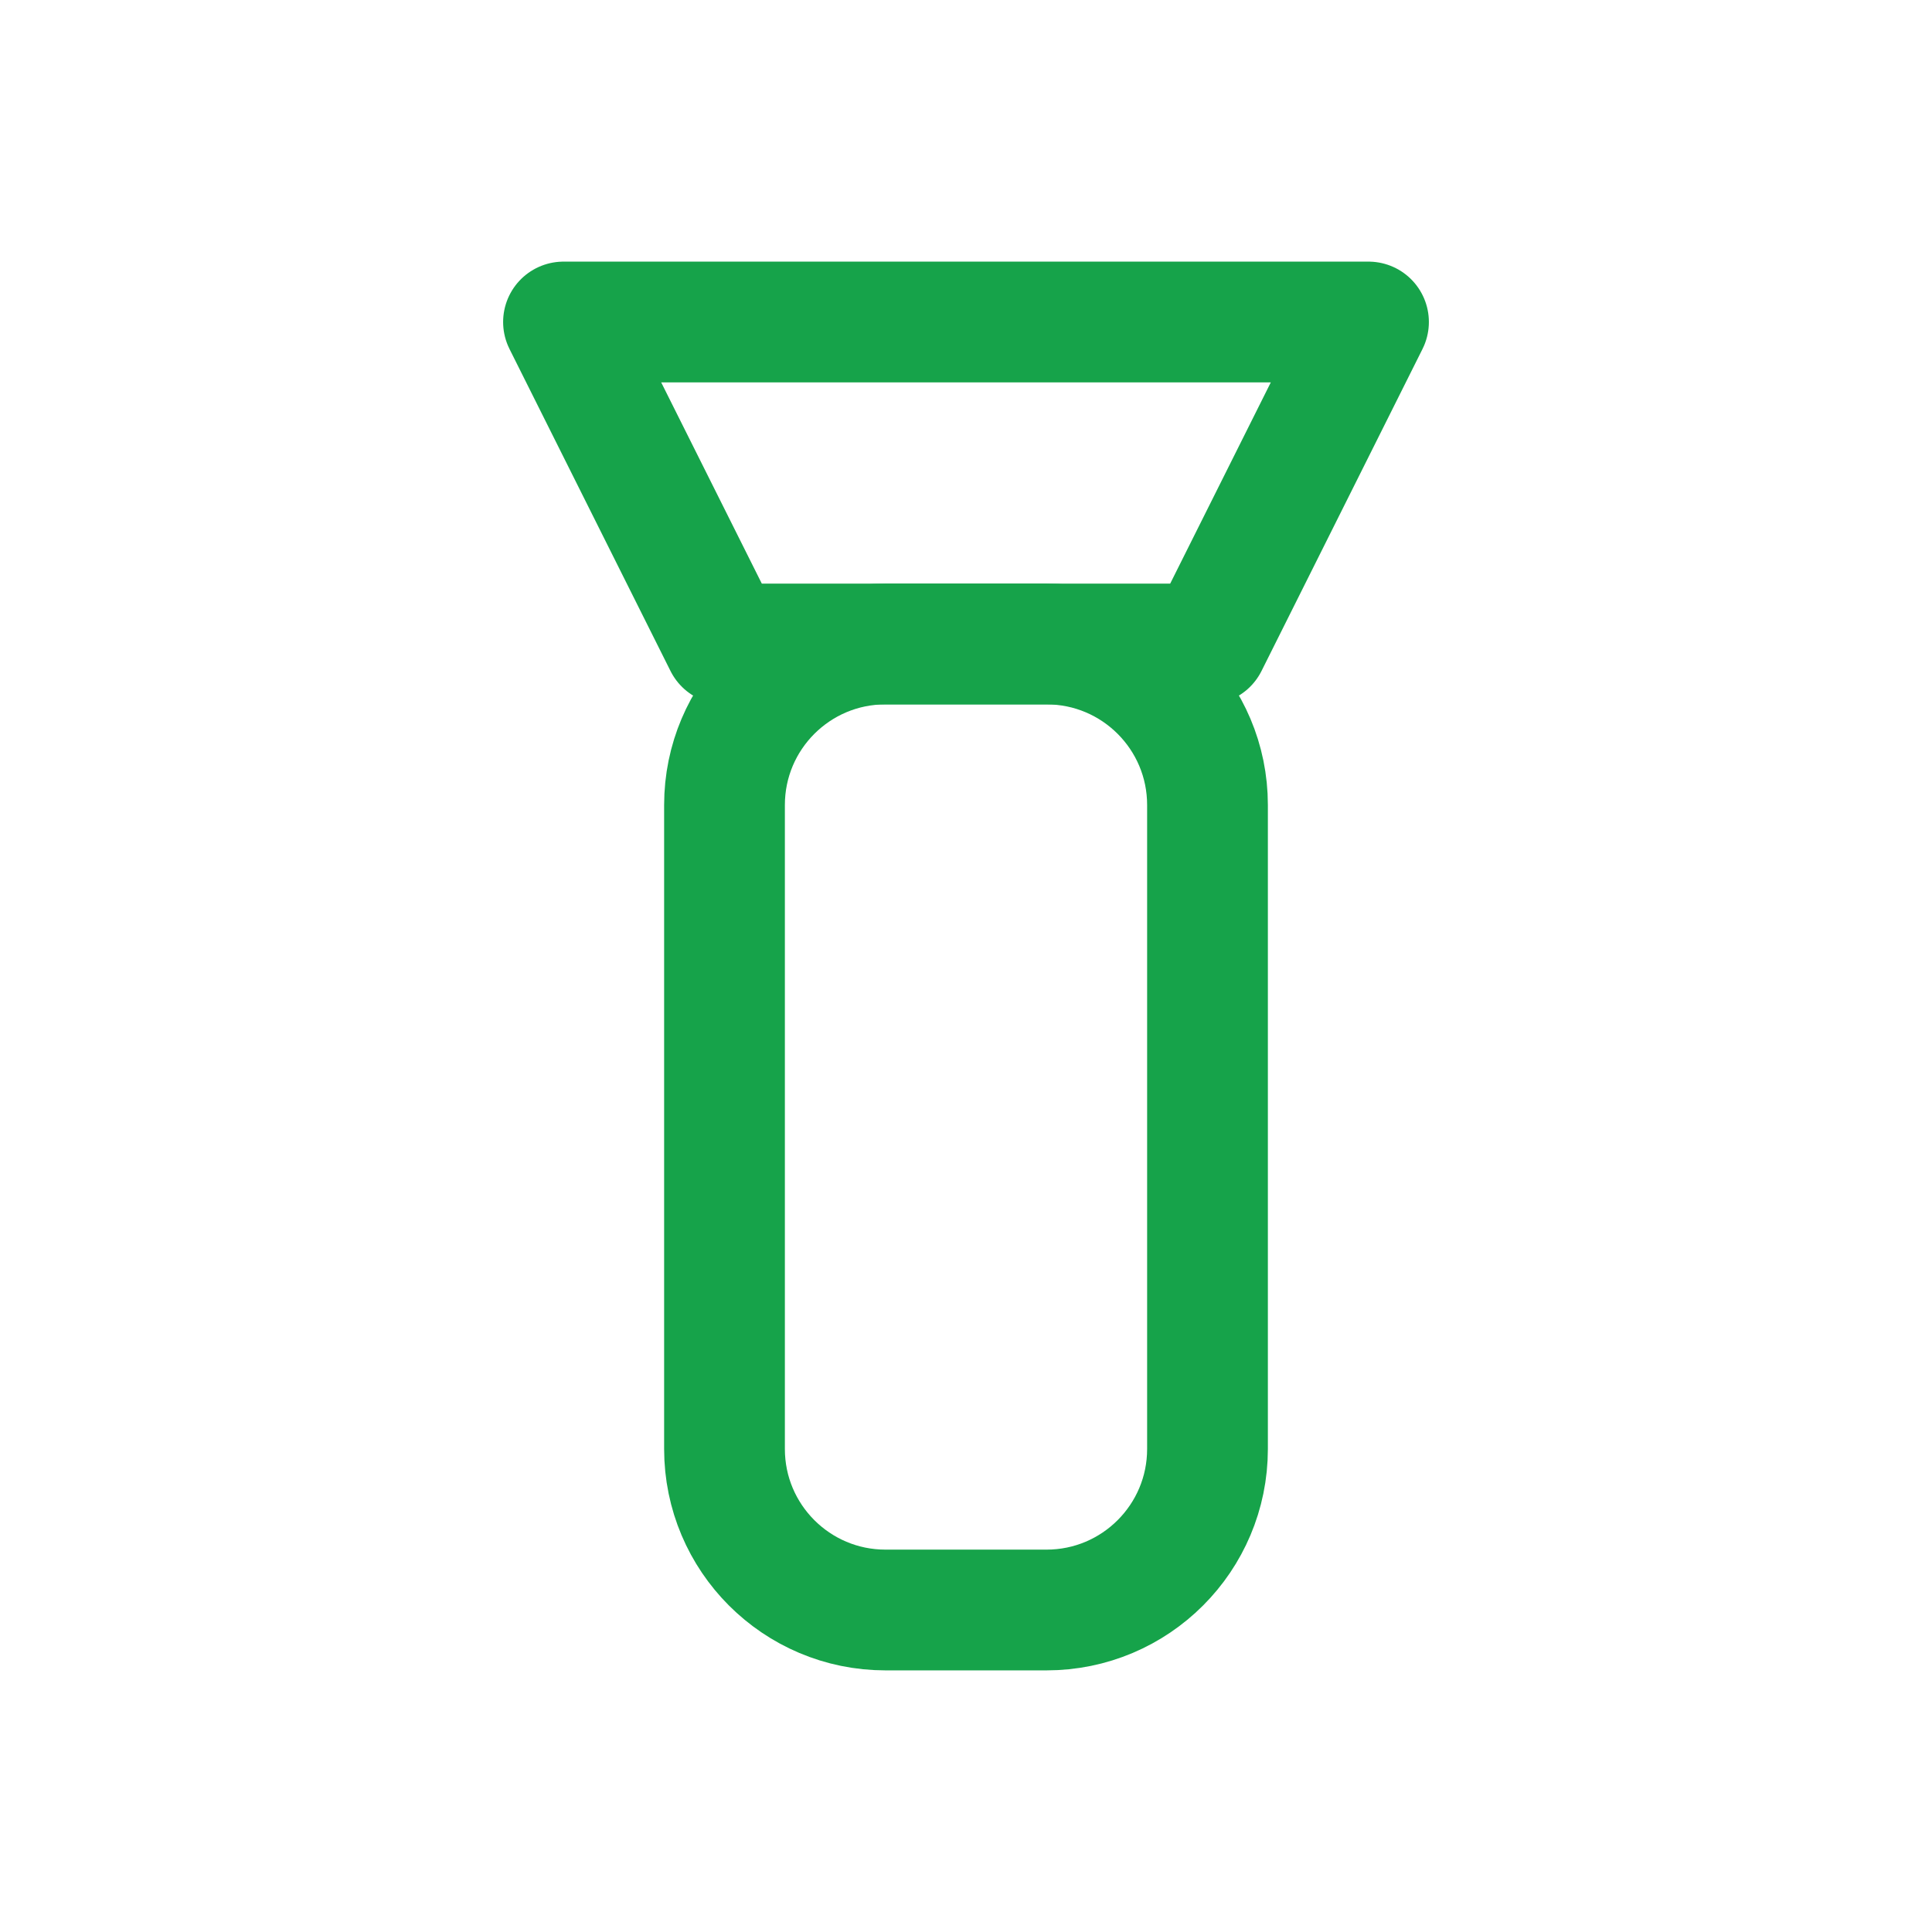
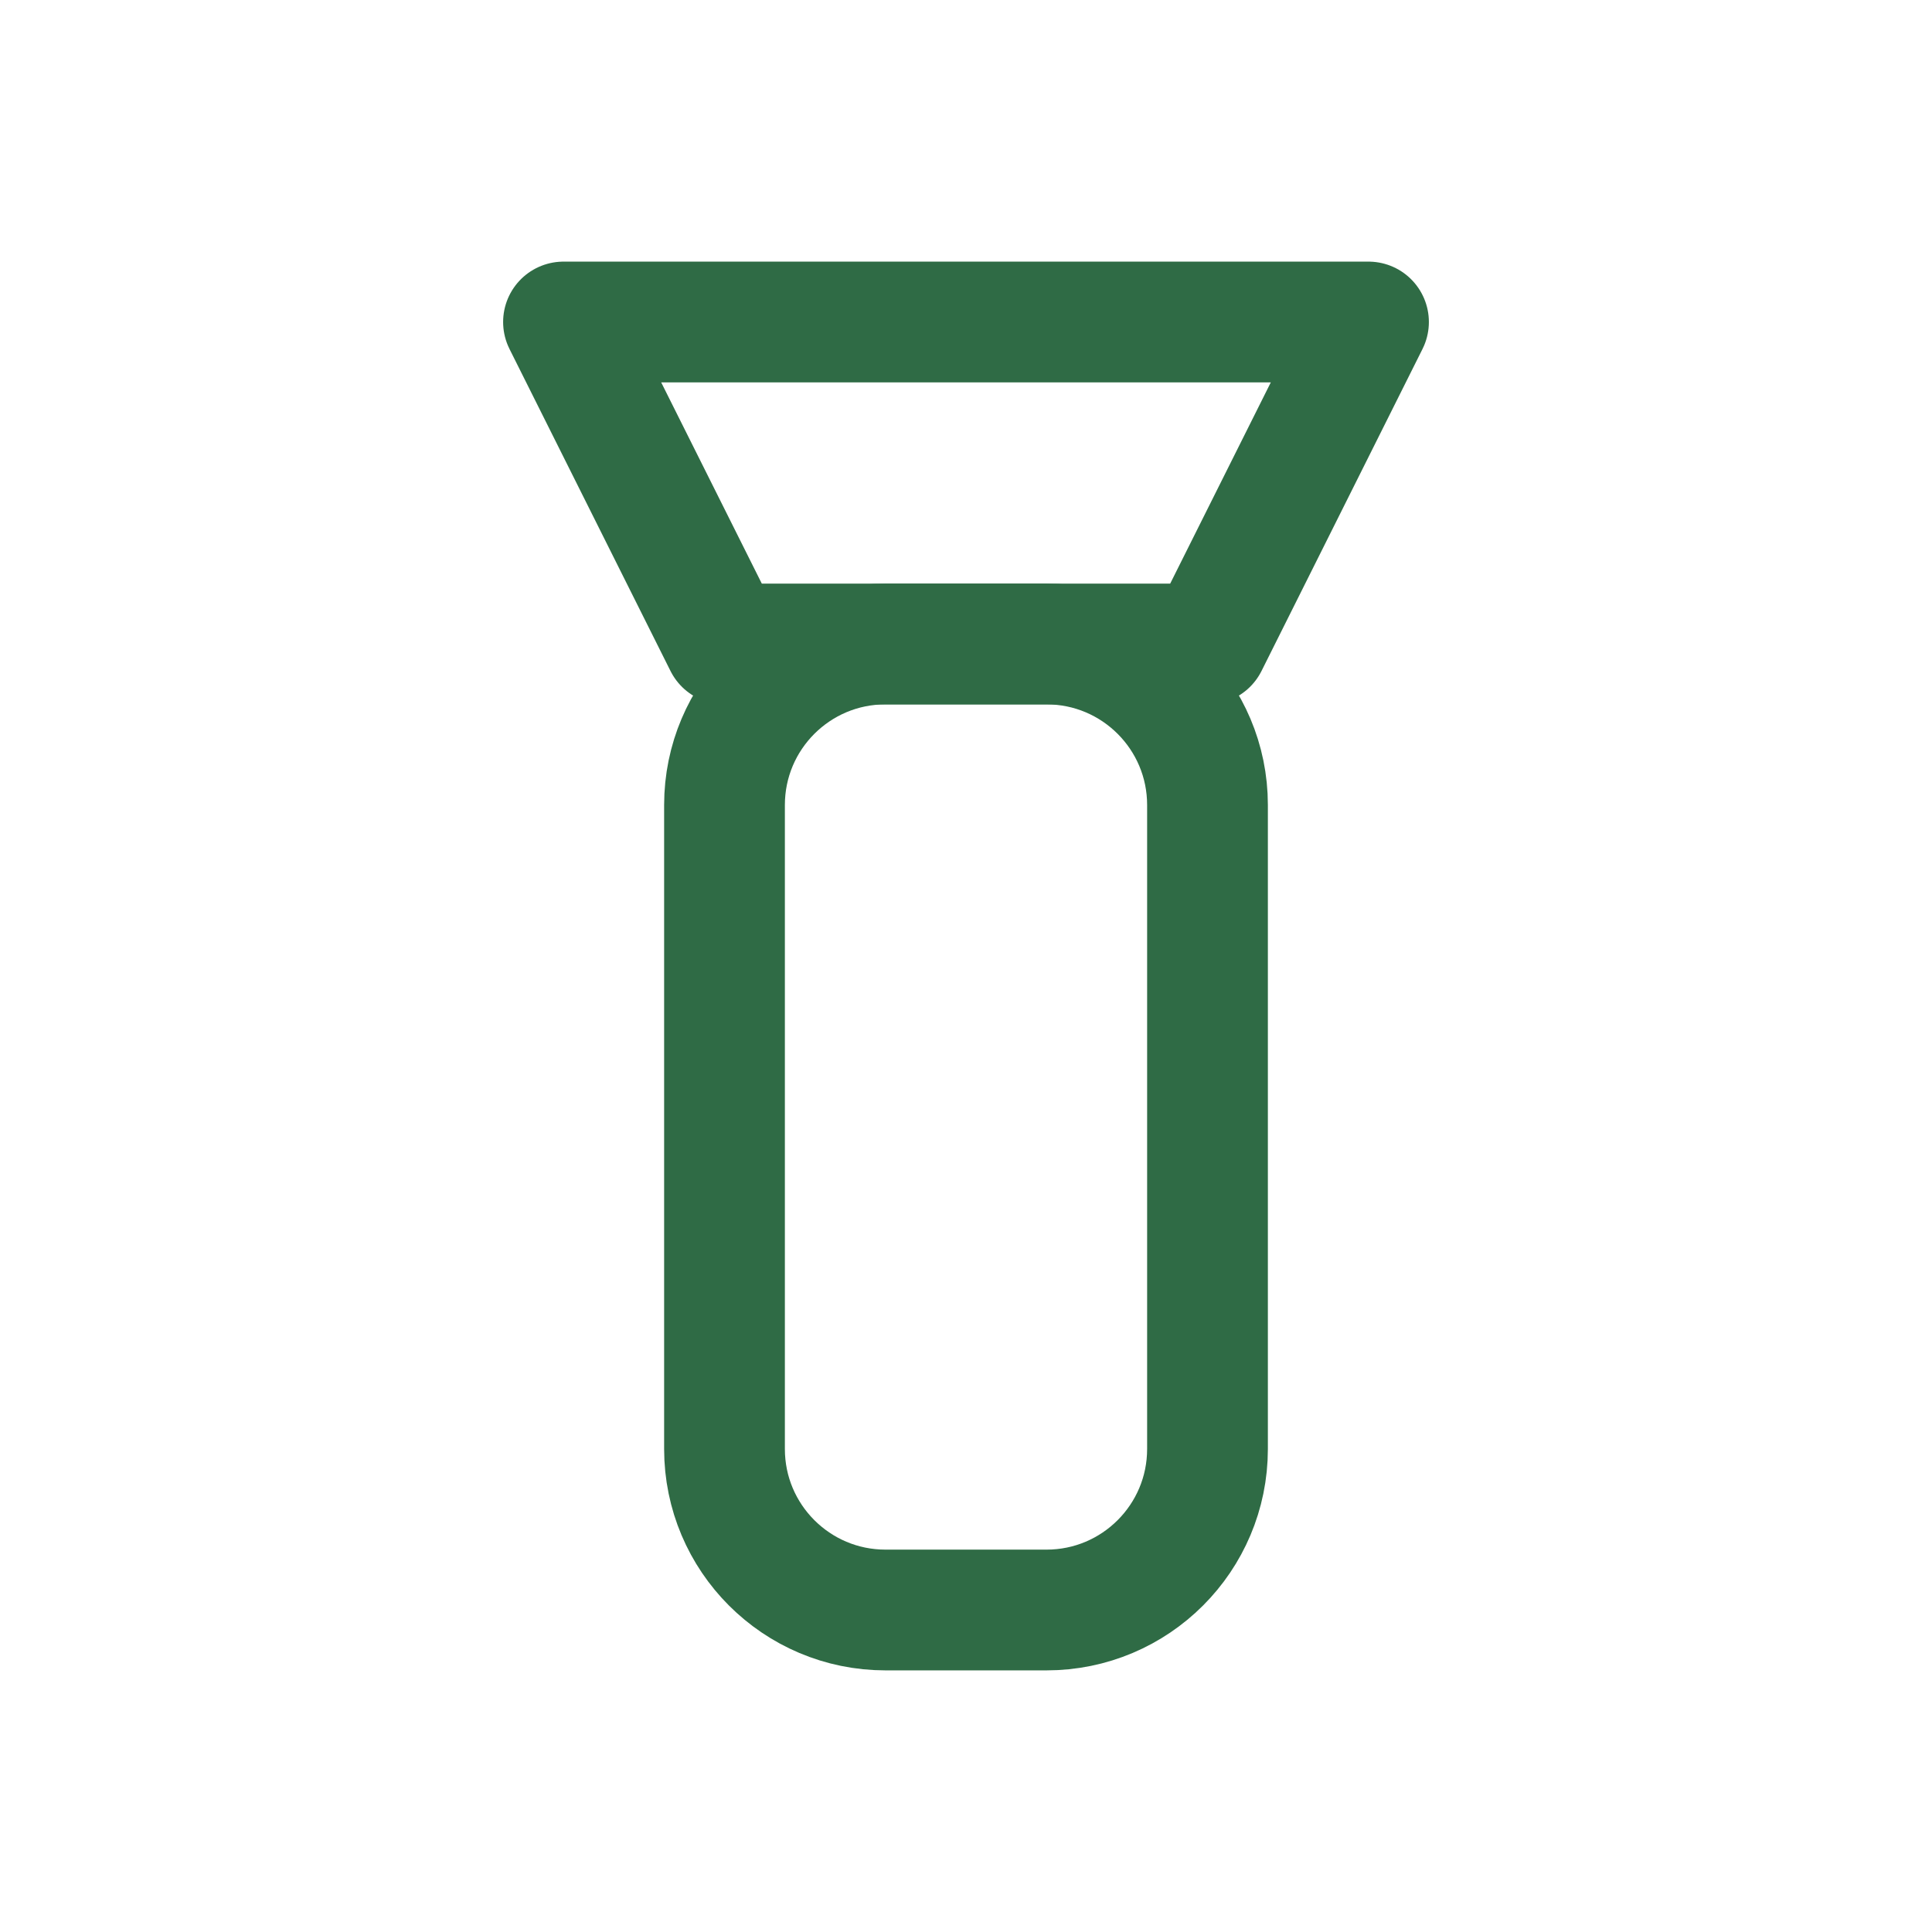
- <svg xmlns="http://www.w3.org/2000/svg" width="64" height="64" viewBox="0 0 24 24" fill="none" stroke="#16a34a" stroke-width="1.5" stroke-linecap="round" stroke-linejoin="round">
+ <svg xmlns="http://www.w3.org/2000/svg" width="64" height="64" viewBox="0 0 24 24" fill="none" stroke="#2F6B45" stroke-width="1.5" stroke-linecap="round" stroke-linejoin="round">
  <path d="M7 4h10l-2 4H9L7 4z" />
  <rect x="9" y="8" width="6" height="12" rx="2" />
</svg>
